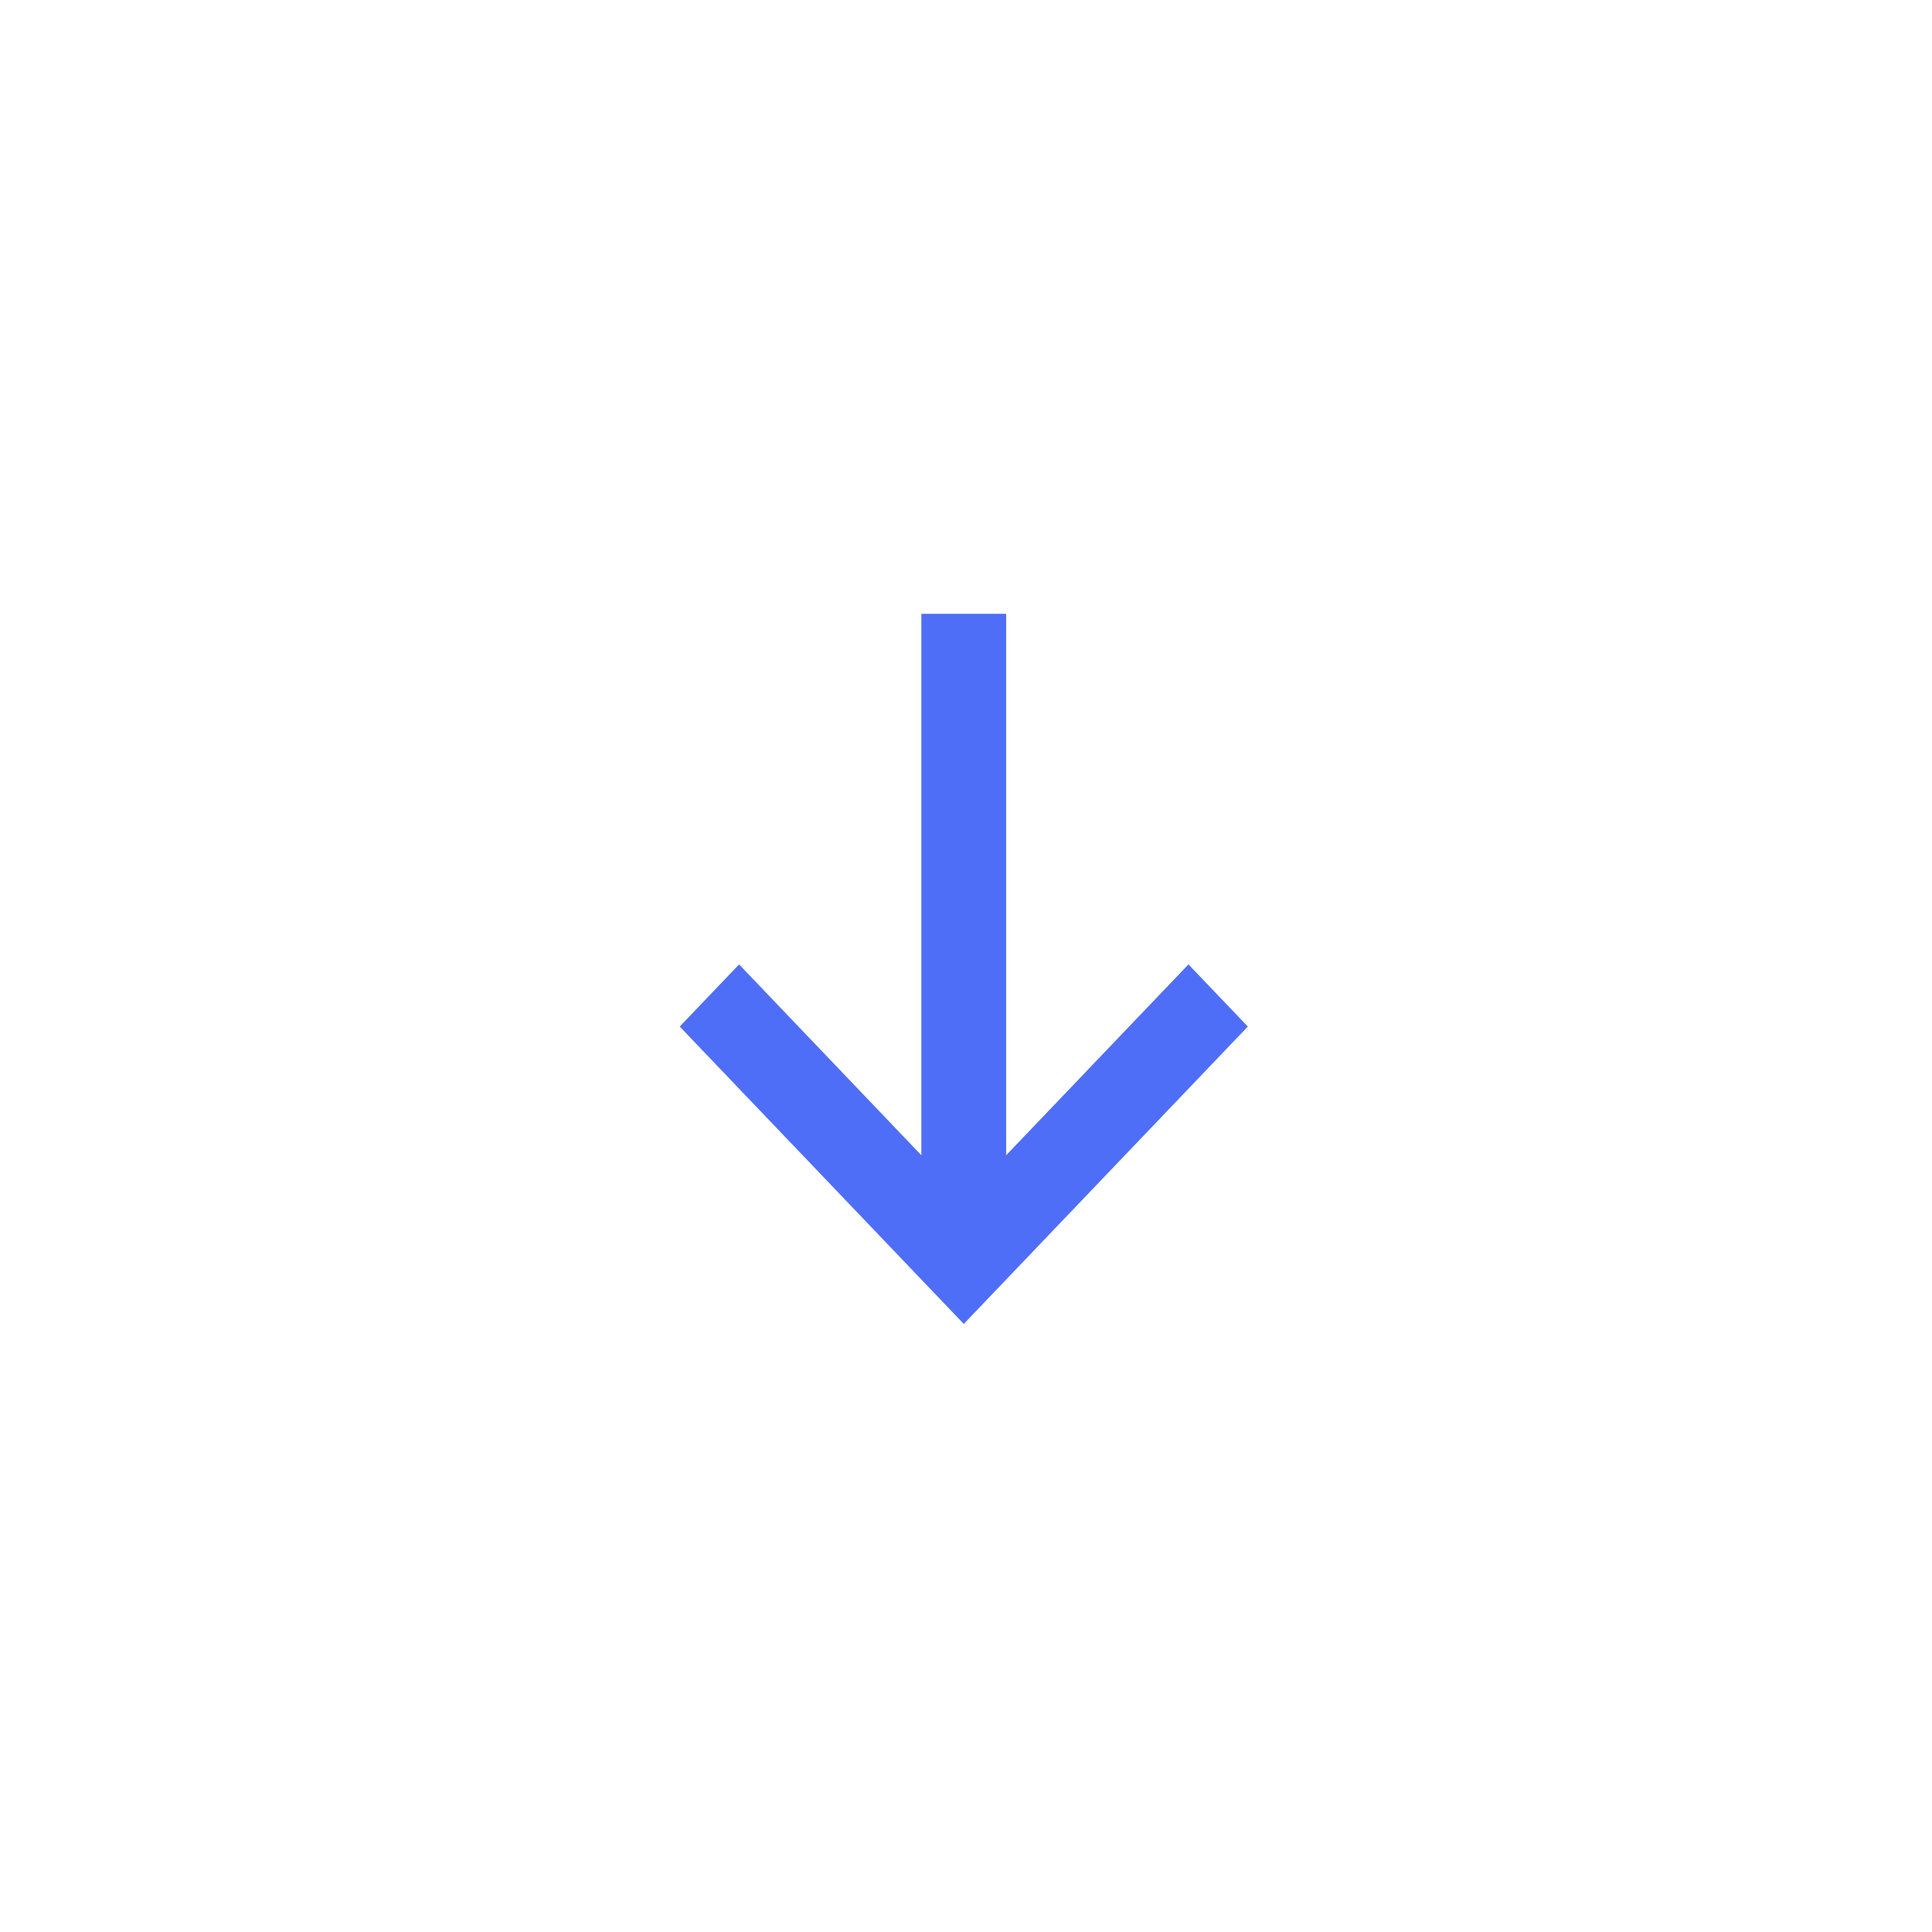
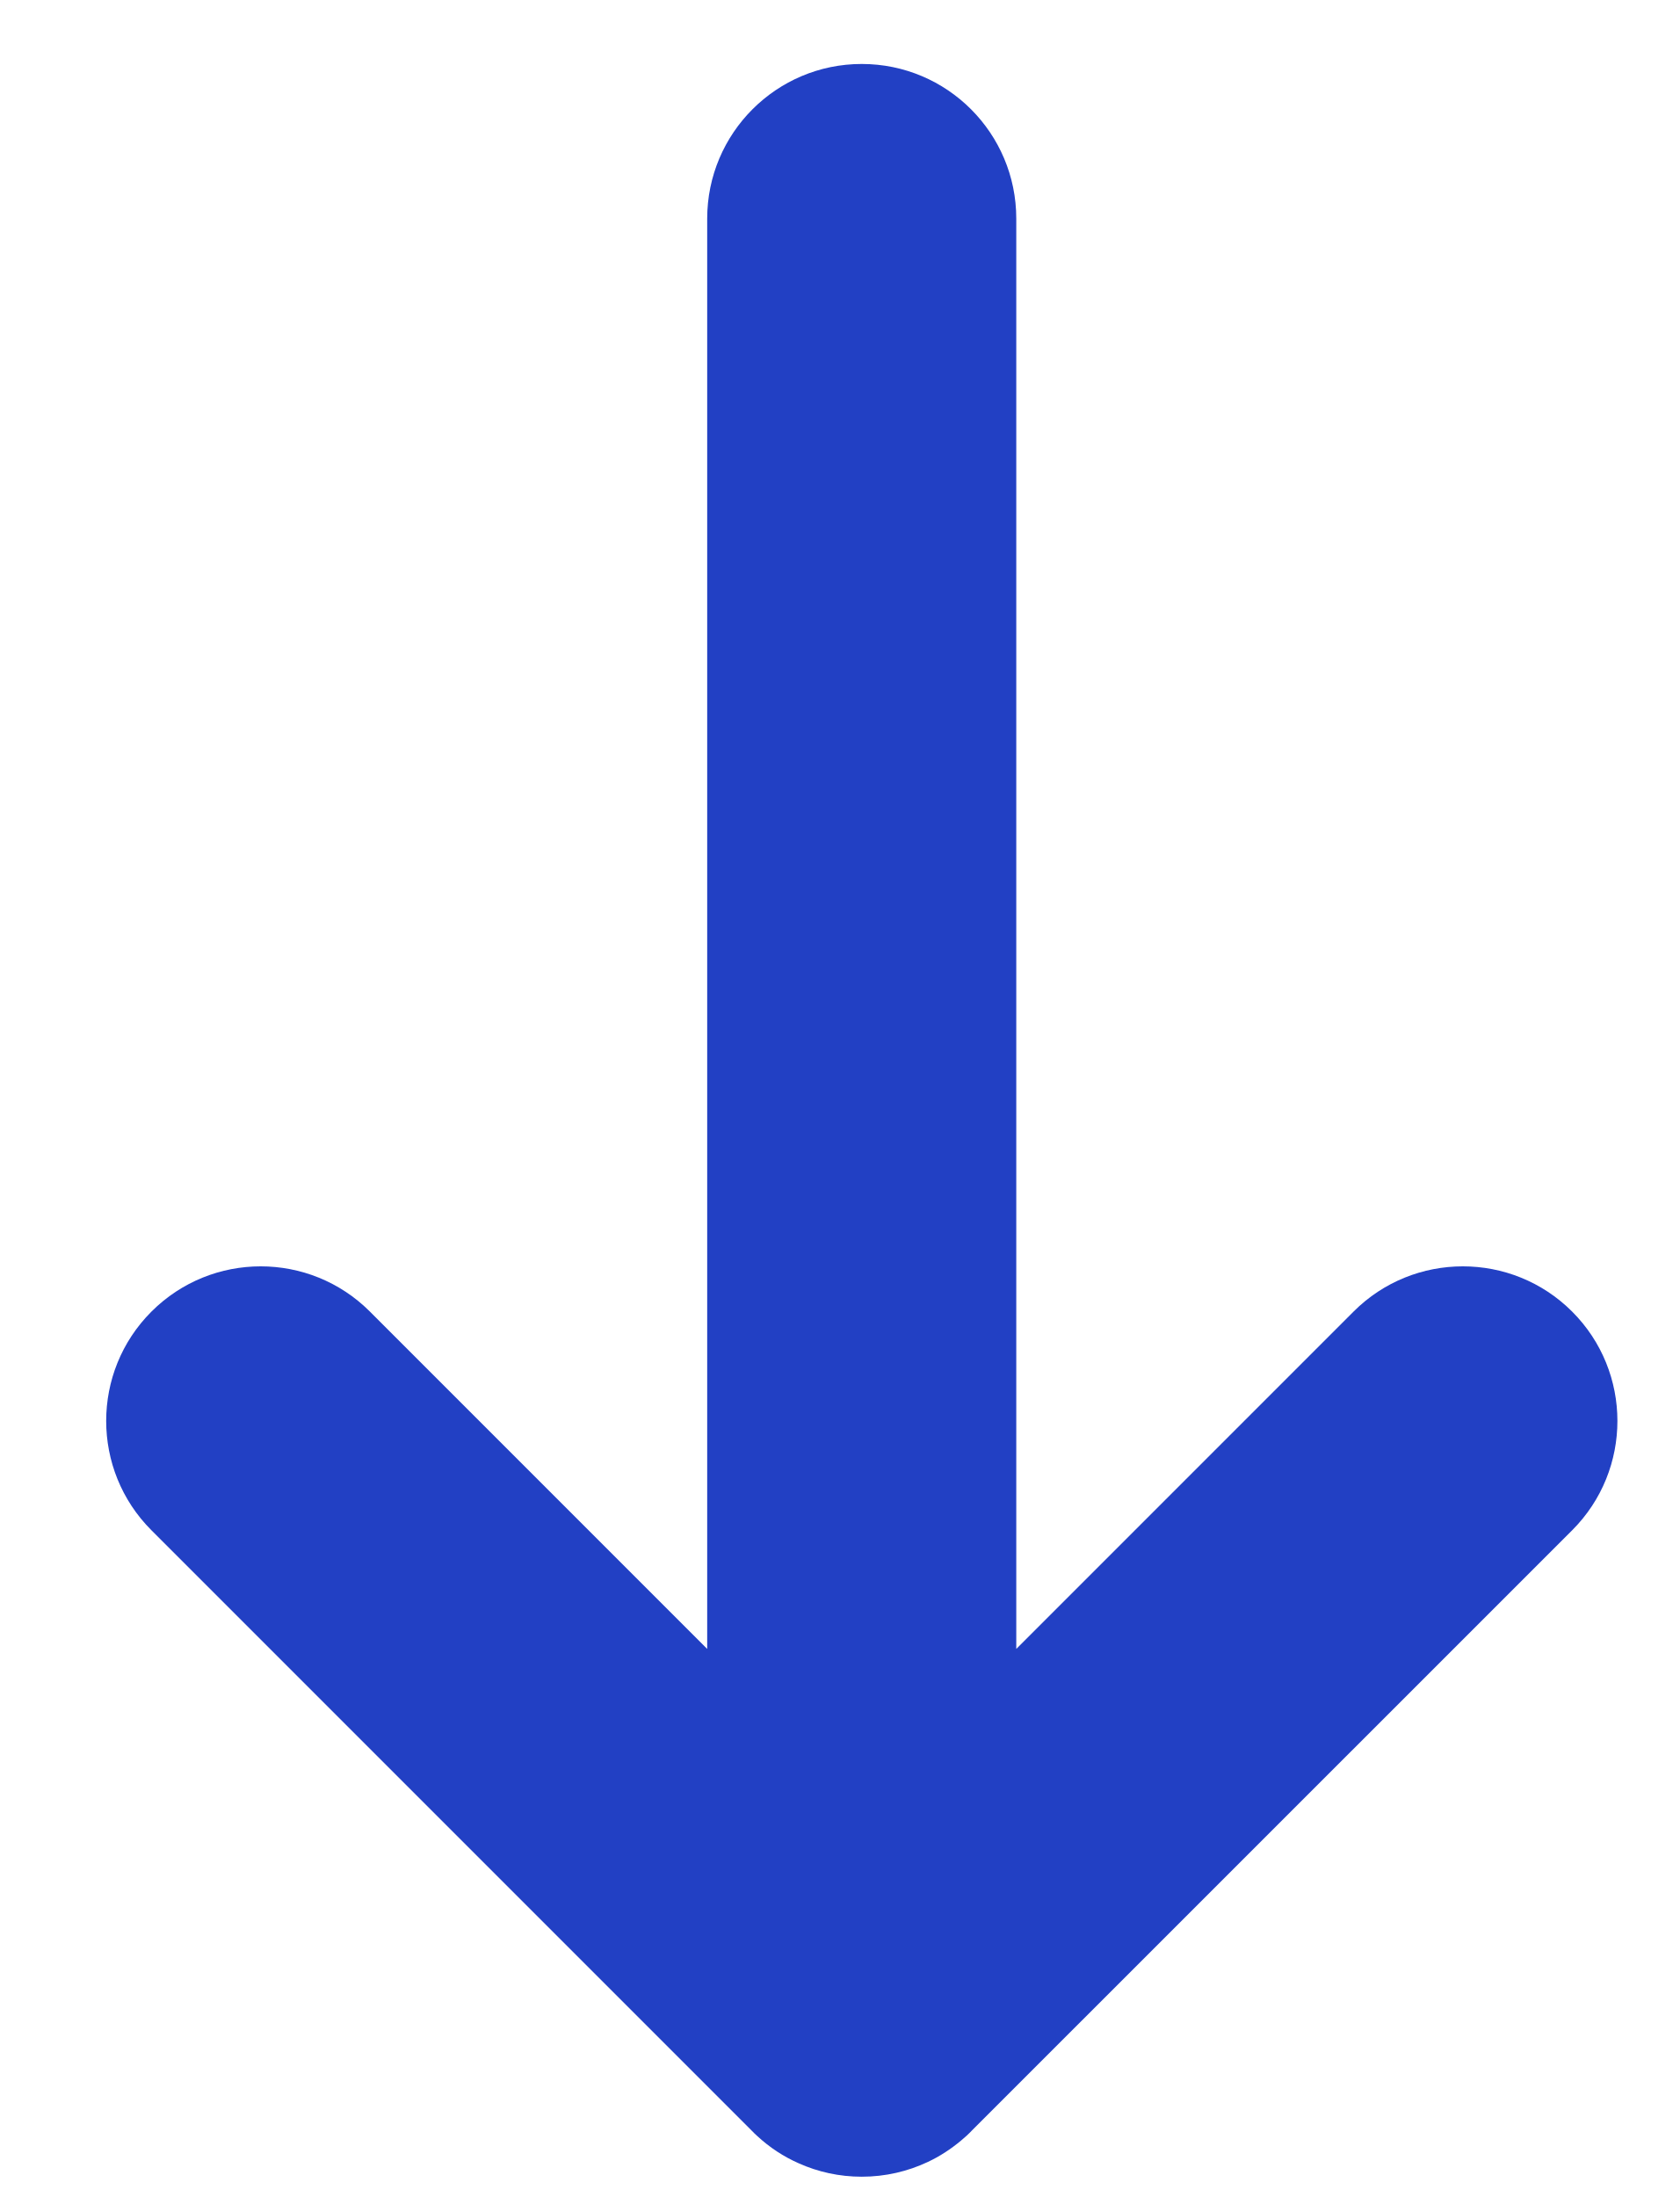
- <svg xmlns="http://www.w3.org/2000/svg" width="46" height="46" viewBox="0 0 46 46" fill="none">
-   <path fill-rule="evenodd" clip-rule="evenodd" d="M29.71 24.442L28.297 22.962L23.956 27.506V14.614H21.937V27.506L17.597 22.962L16.184 24.442L22.947 31.522L29.71 24.442Z" fill="#4F6EF7" />
+ <svg xmlns="http://www.w3.org/2000/svg" width="13" height="17" viewBox="0 0 13 17" fill="none">
+   <path fill-rule="evenodd" clip-rule="evenodd" d="M7.865 12.759L10.475 10.149C10.942 9.682 11.7 9.682 12.167 10.149C12.634 10.616 12.634 11.374 12.167 11.841L7.522 16.485C7.496 16.513 7.468 16.538 7.438 16.563C7.358 16.63 7.272 16.686 7.18 16.729C7.025 16.802 6.852 16.843 6.669 16.843C6.495 16.843 6.33 16.806 6.181 16.739C6.065 16.688 5.956 16.617 5.858 16.526C5.845 16.514 5.832 16.502 5.82 16.489L1.172 11.841C0.705 11.374 0.705 10.616 1.172 10.149C1.639 9.682 2.396 9.682 2.863 10.149L5.473 12.759V1.692C5.473 1.031 6.009 0.495 6.669 0.495C7.33 0.495 7.865 1.031 7.865 1.692V12.759Z" fill="#2240C4" />
</svg>
